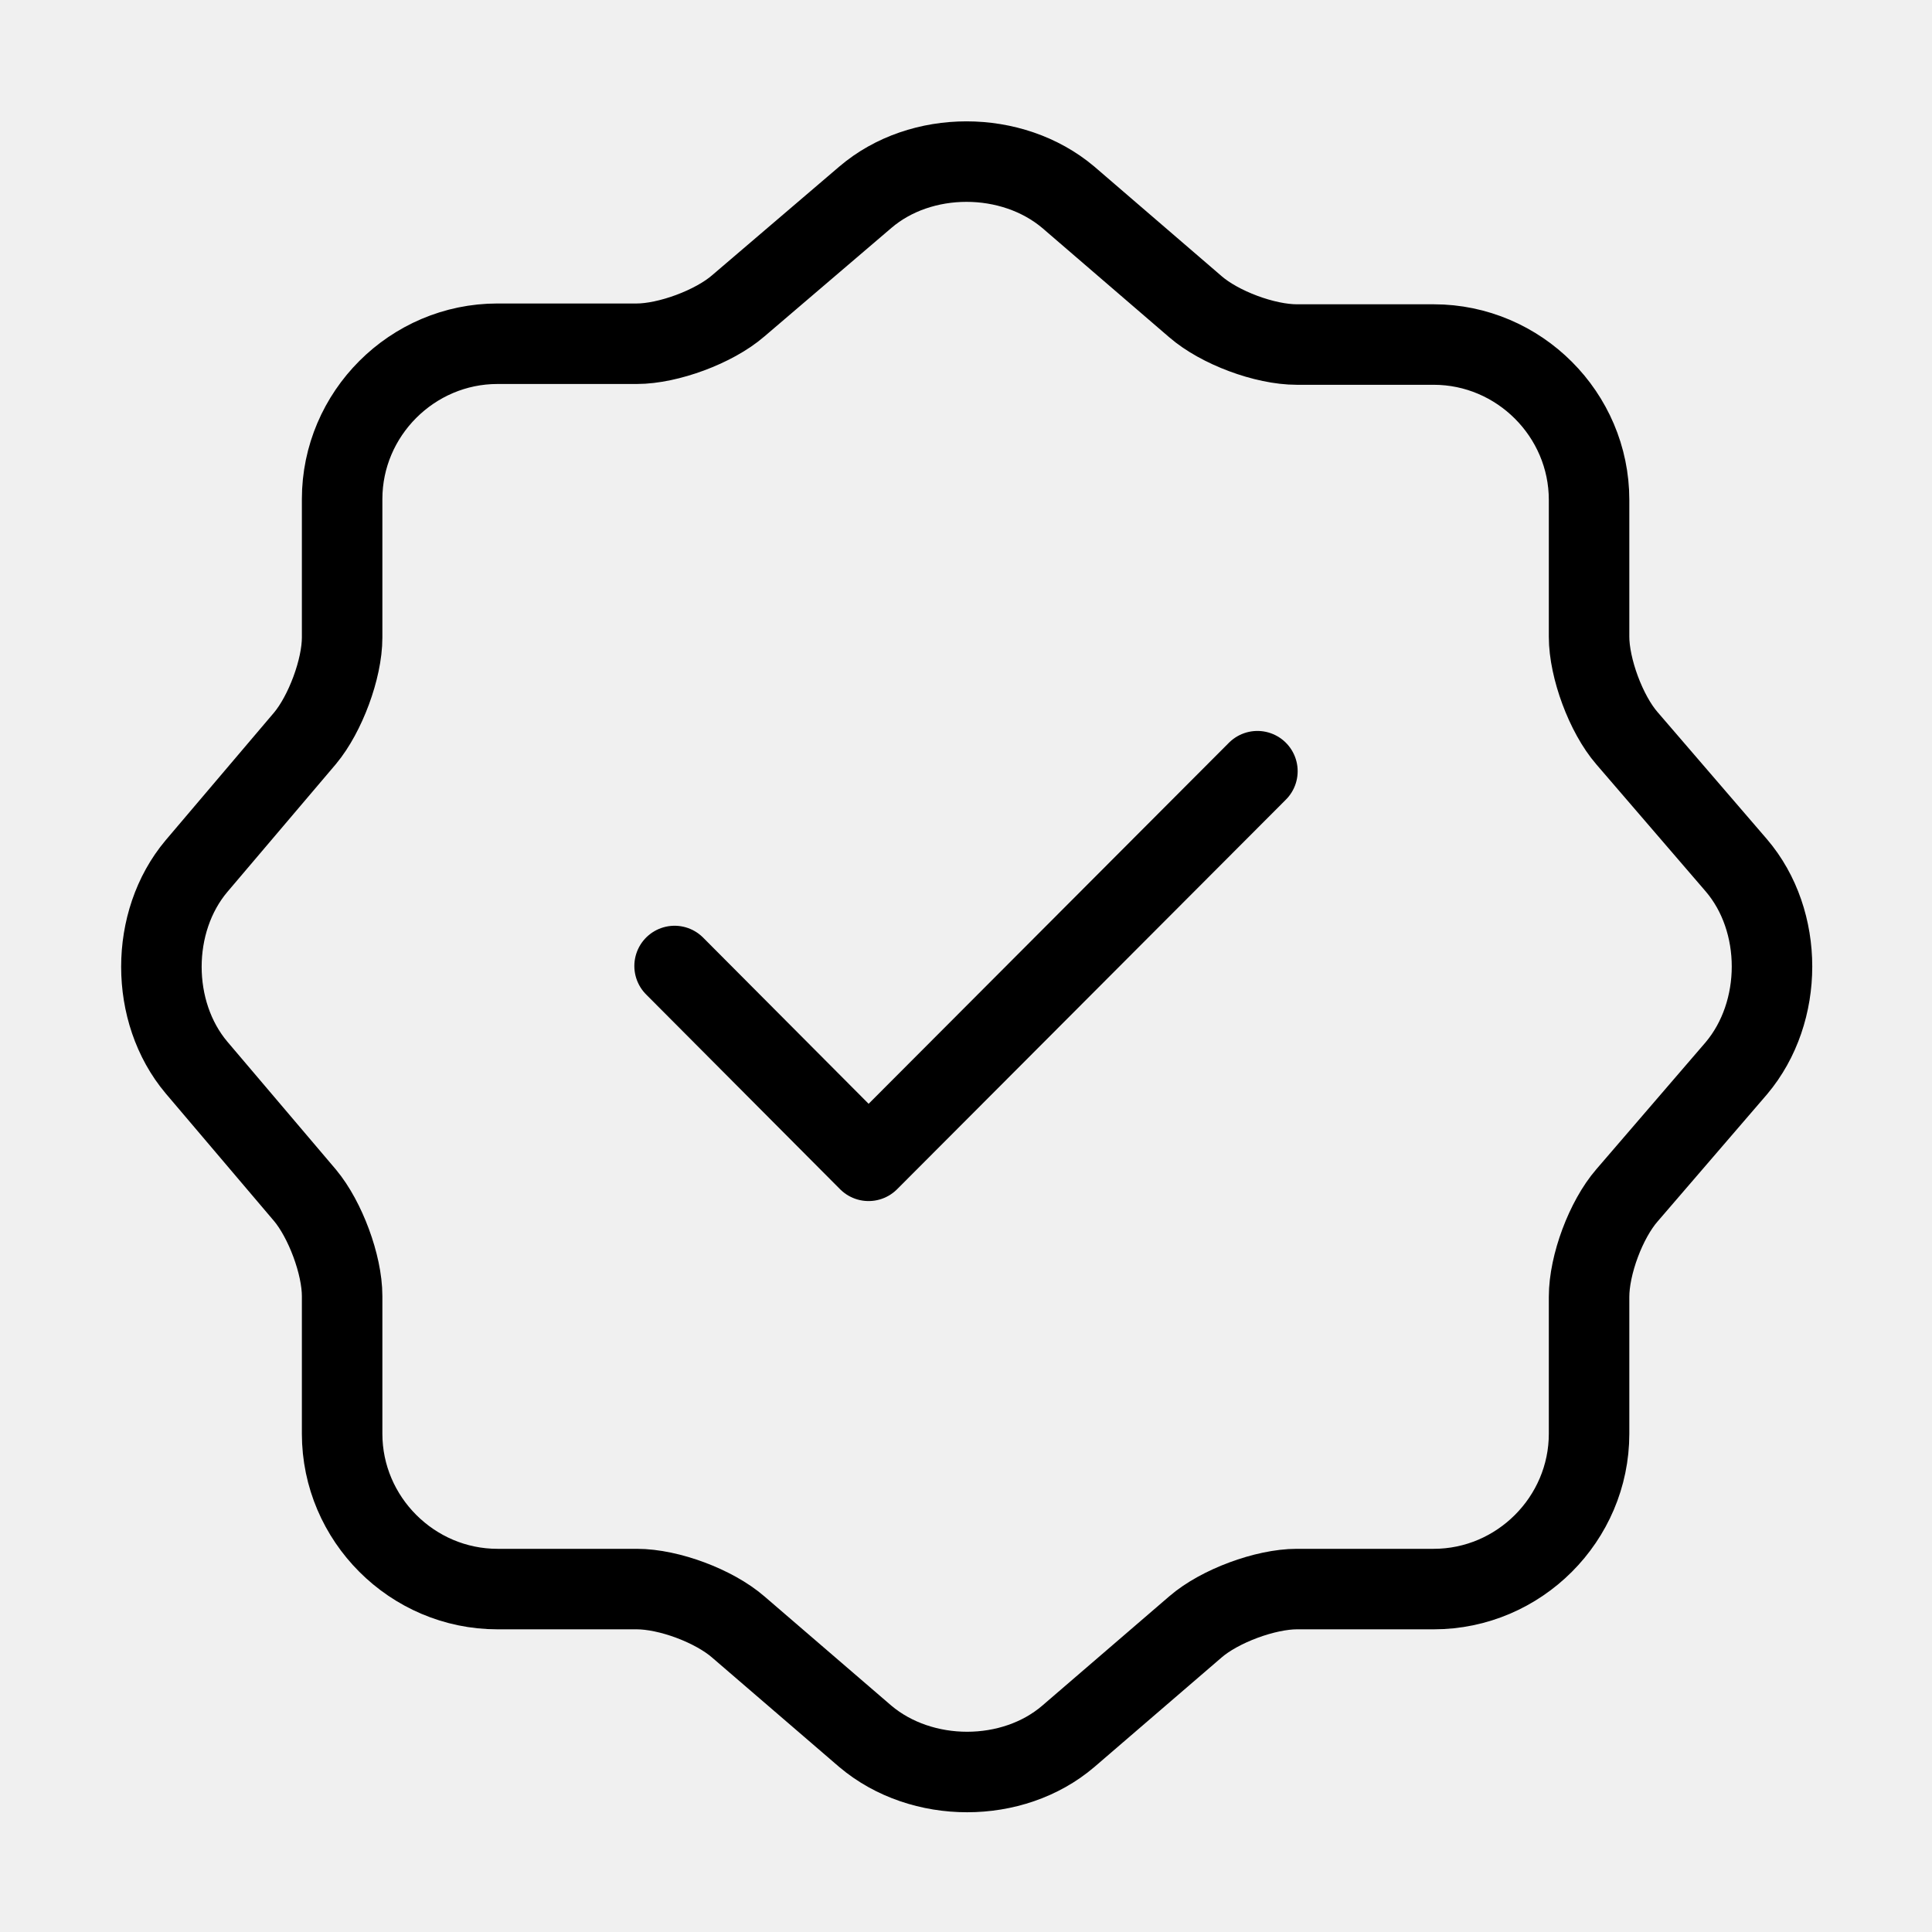
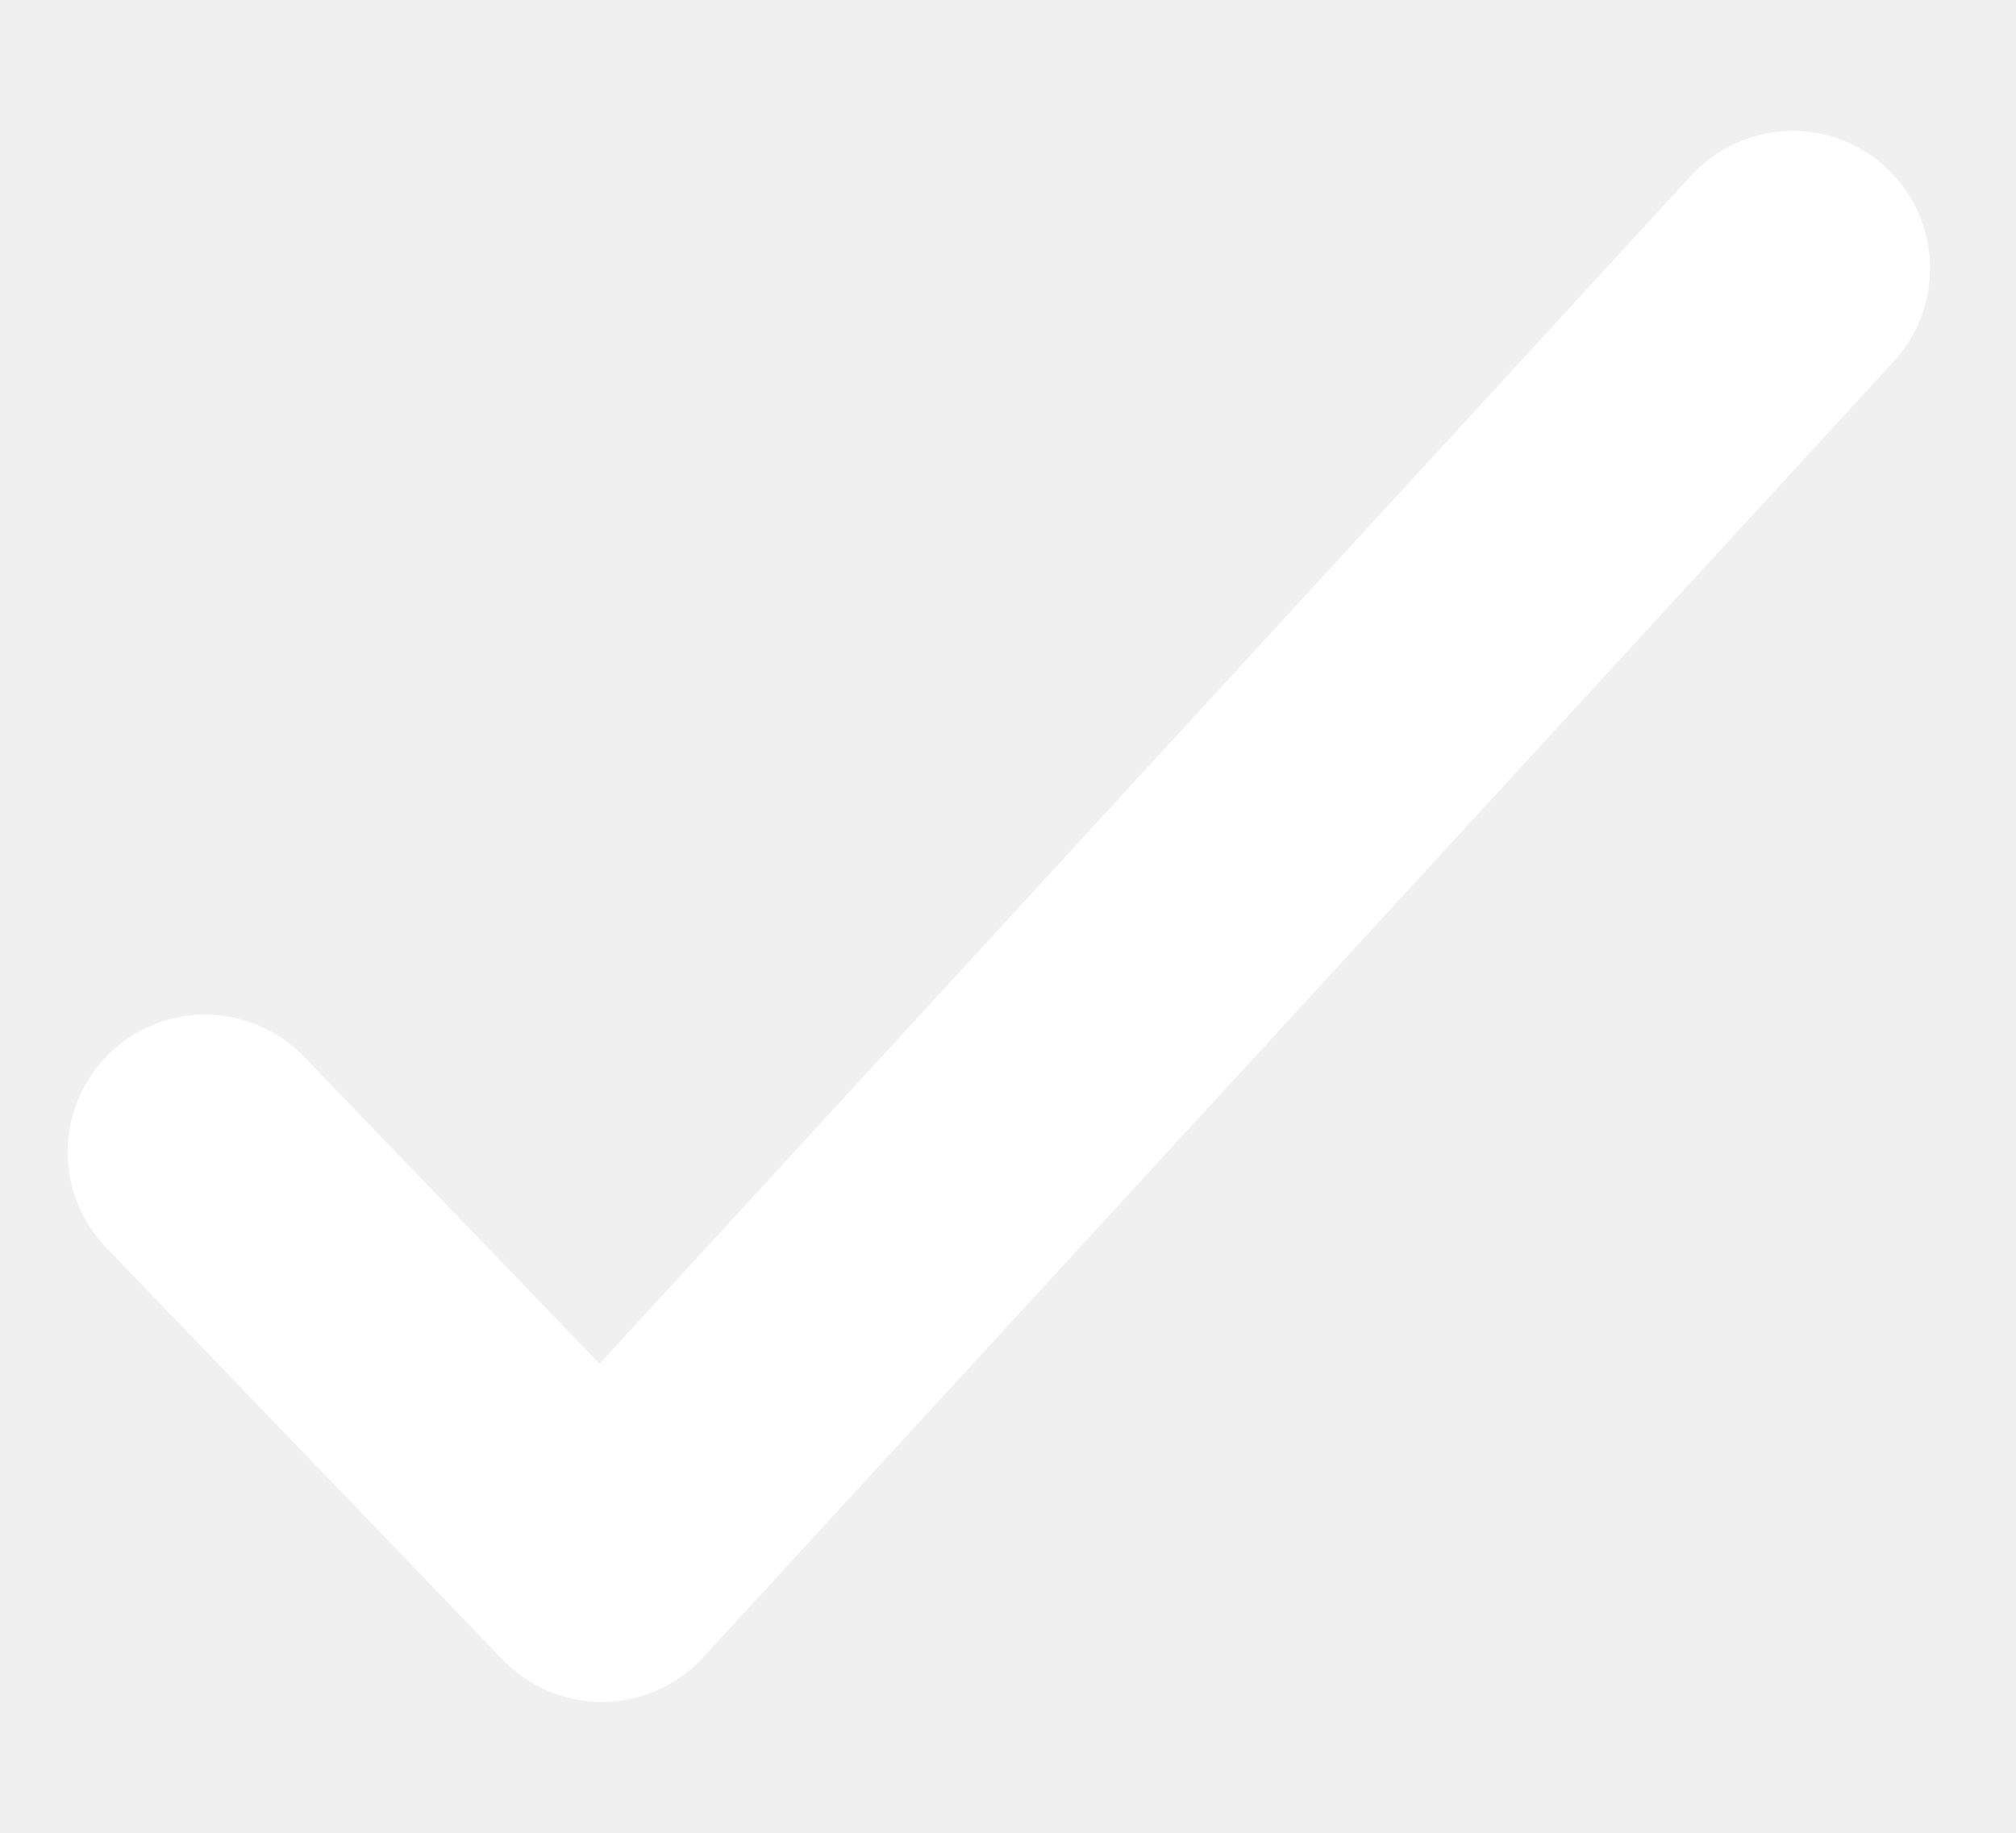
- <svg xmlns="http://www.w3.org/2000/svg" width="24" height="24" viewBox="0 0 24 24" fill="none">
-   <path d="M10.75 2.45C11.44 1.86 12.57 1.86 13.27 2.45L14.85 3.81C15.15 4.07 15.71 4.28 16.11 4.28H17.81C18.87 4.28 19.74 5.15 19.74 6.21V7.91C19.74 8.3 19.95 8.87 20.21 9.17L21.57 10.75C22.16 11.44 22.16 12.57 21.57 13.27L20.21 14.85C19.95 15.15 19.74 15.71 19.74 16.11V17.81C19.74 18.87 18.87 19.74 17.81 19.74H16.11C15.72 19.74 15.15 19.95 14.85 20.21L13.27 21.57C12.58 22.16 11.45 22.16 10.75 21.57L9.17 20.21C8.87 19.95 8.31 19.74 7.91 19.74H6.18C5.12 19.74 4.25 18.87 4.25 17.81V16.1C4.25 15.71 4.04 15.15 3.79 14.85L2.44 13.26C1.86 12.57 1.86 11.45 2.44 10.76L3.79 9.17C4.04 8.87 4.25 8.31 4.25 7.92V6.2C4.25 5.14 5.12 4.27 6.18 4.27H7.91C8.3 4.27 8.87 4.06 9.17 3.8L10.75 2.45Z" stroke="black" stroke-linecap="round" stroke-linejoin="round" />
-   <path d="M8.38 12L10.79 14.42L15.62 9.58" stroke="black" stroke-linecap="round" stroke-linejoin="round" />
+ <svg xmlns="http://www.w3.org/2000/svg" width="11" height="10" viewBox="0 0 11 10" fill="none">
+   <path d="M1.119 6.286L3.284 8.536L9.781 1.464" stroke="white" stroke-width="1.5" stroke-linecap="round" stroke-linejoin="round" />
</svg>
